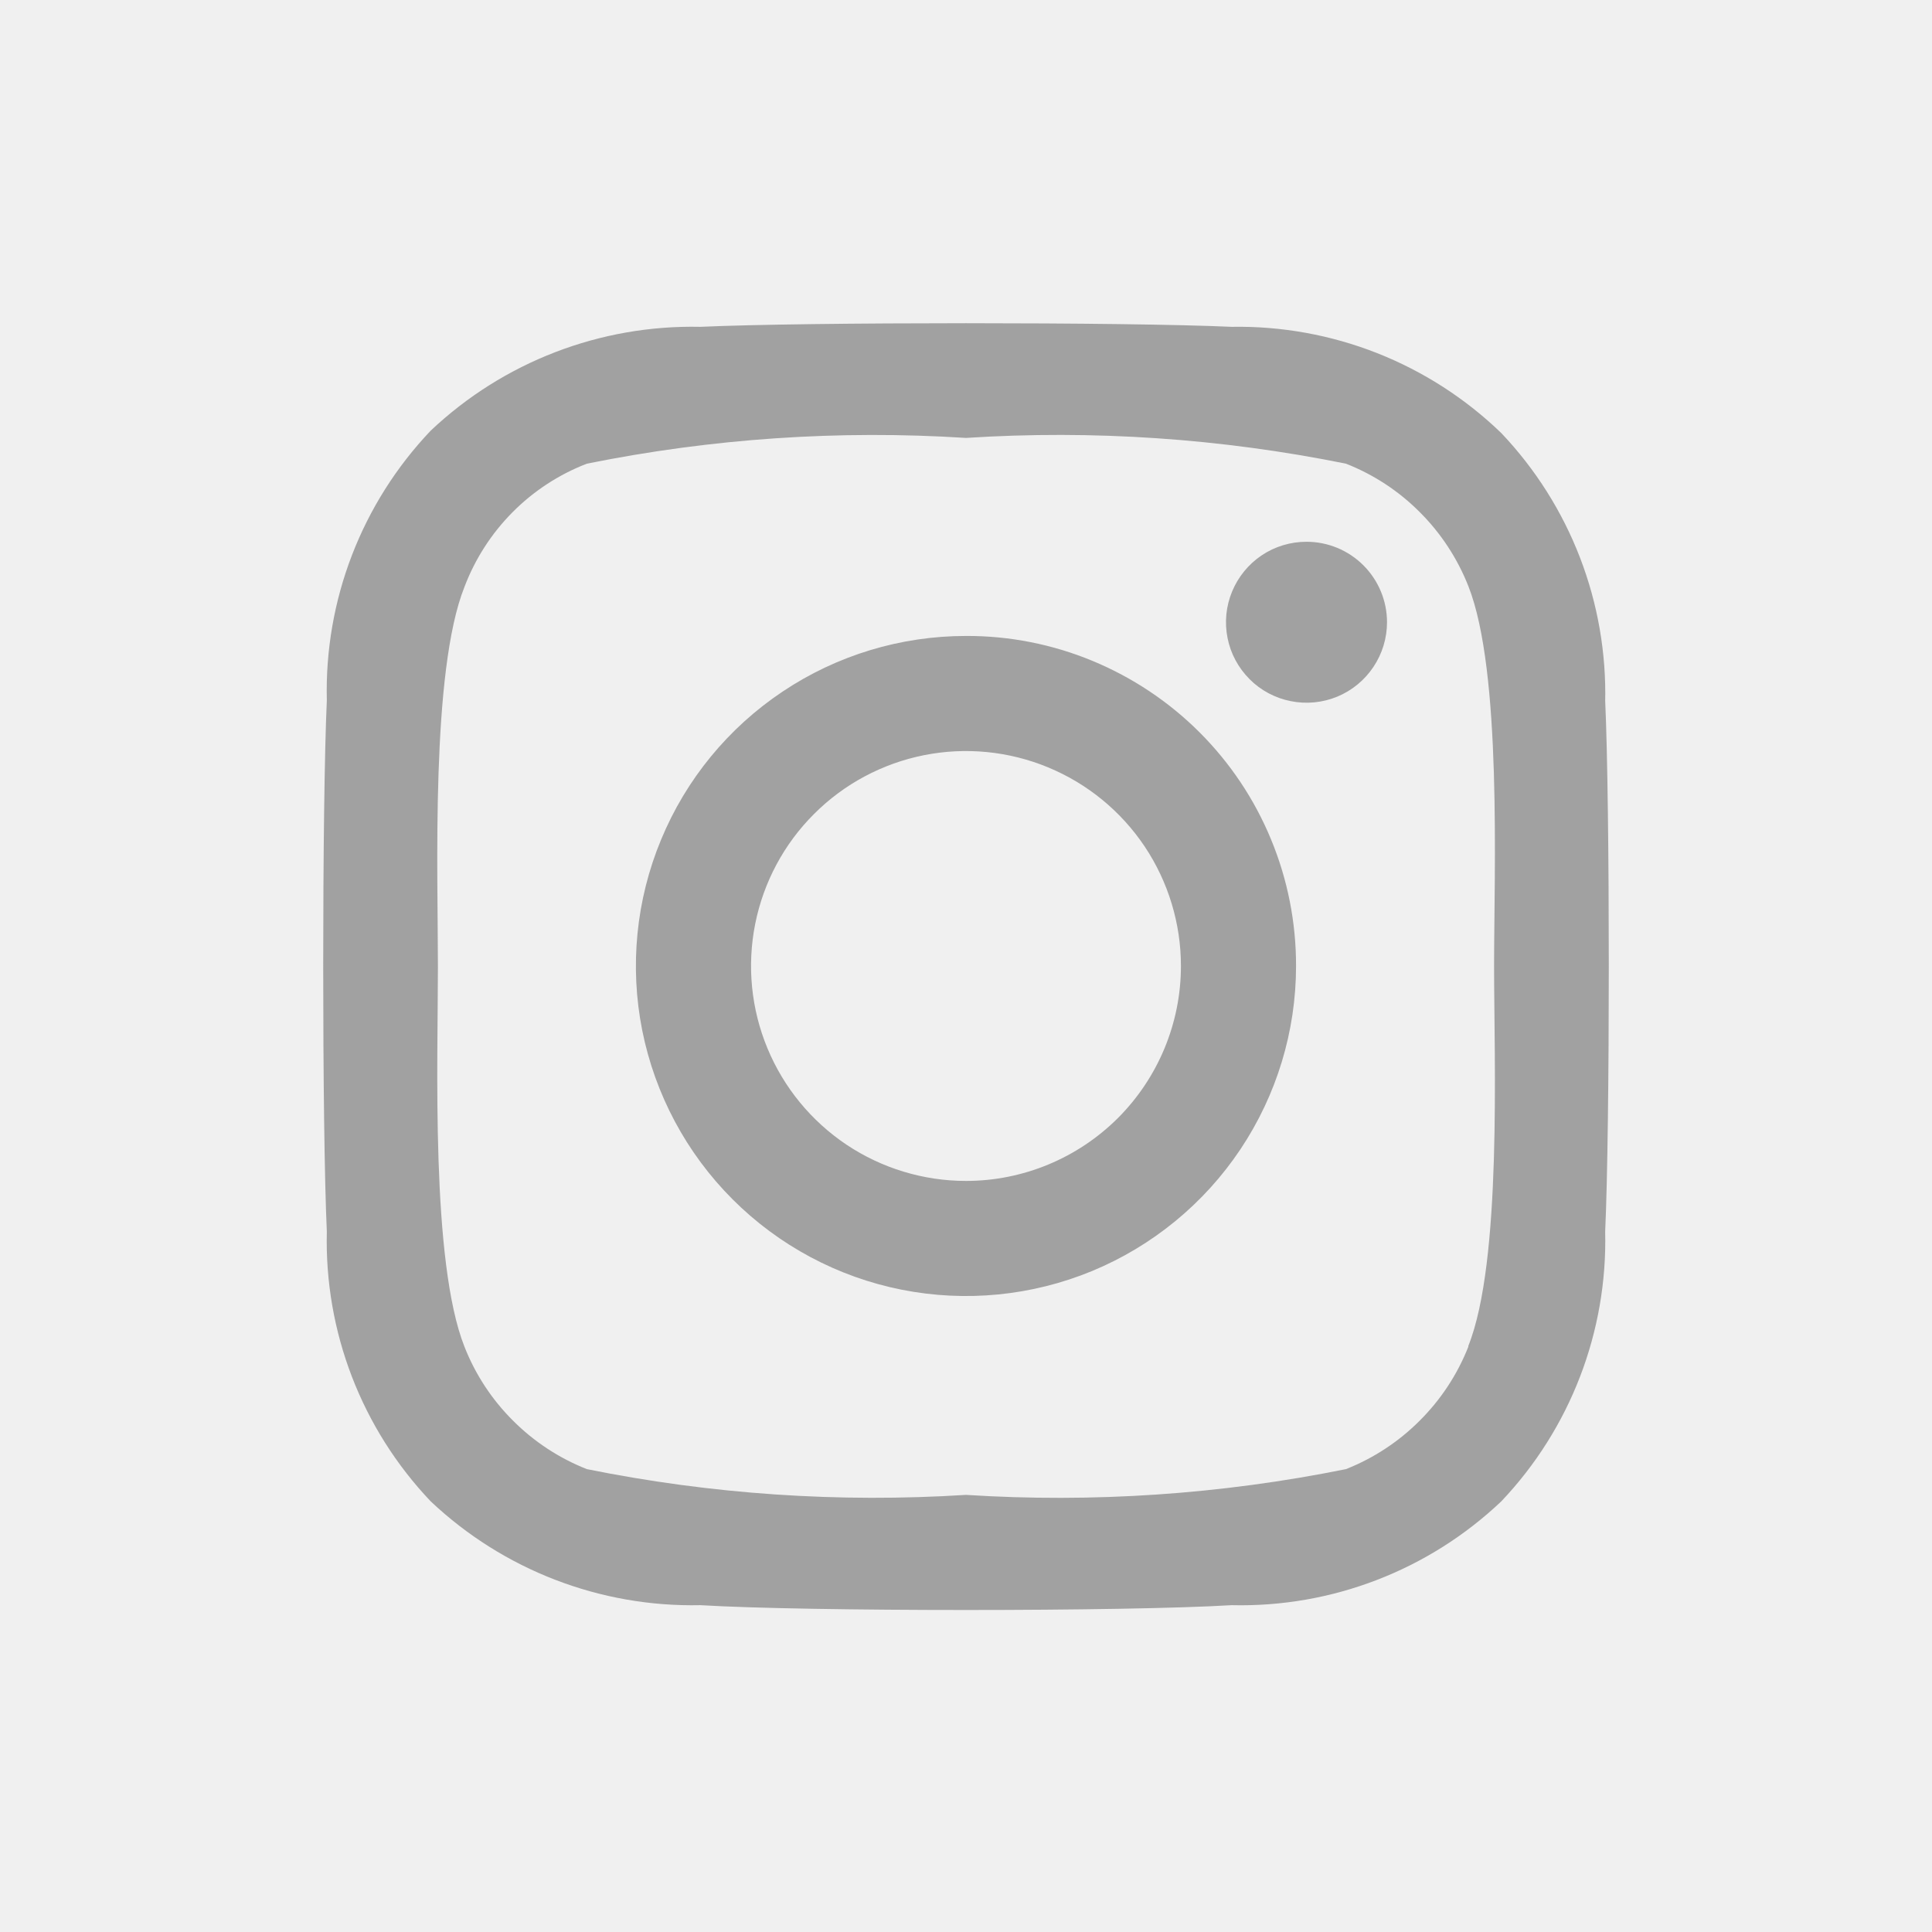
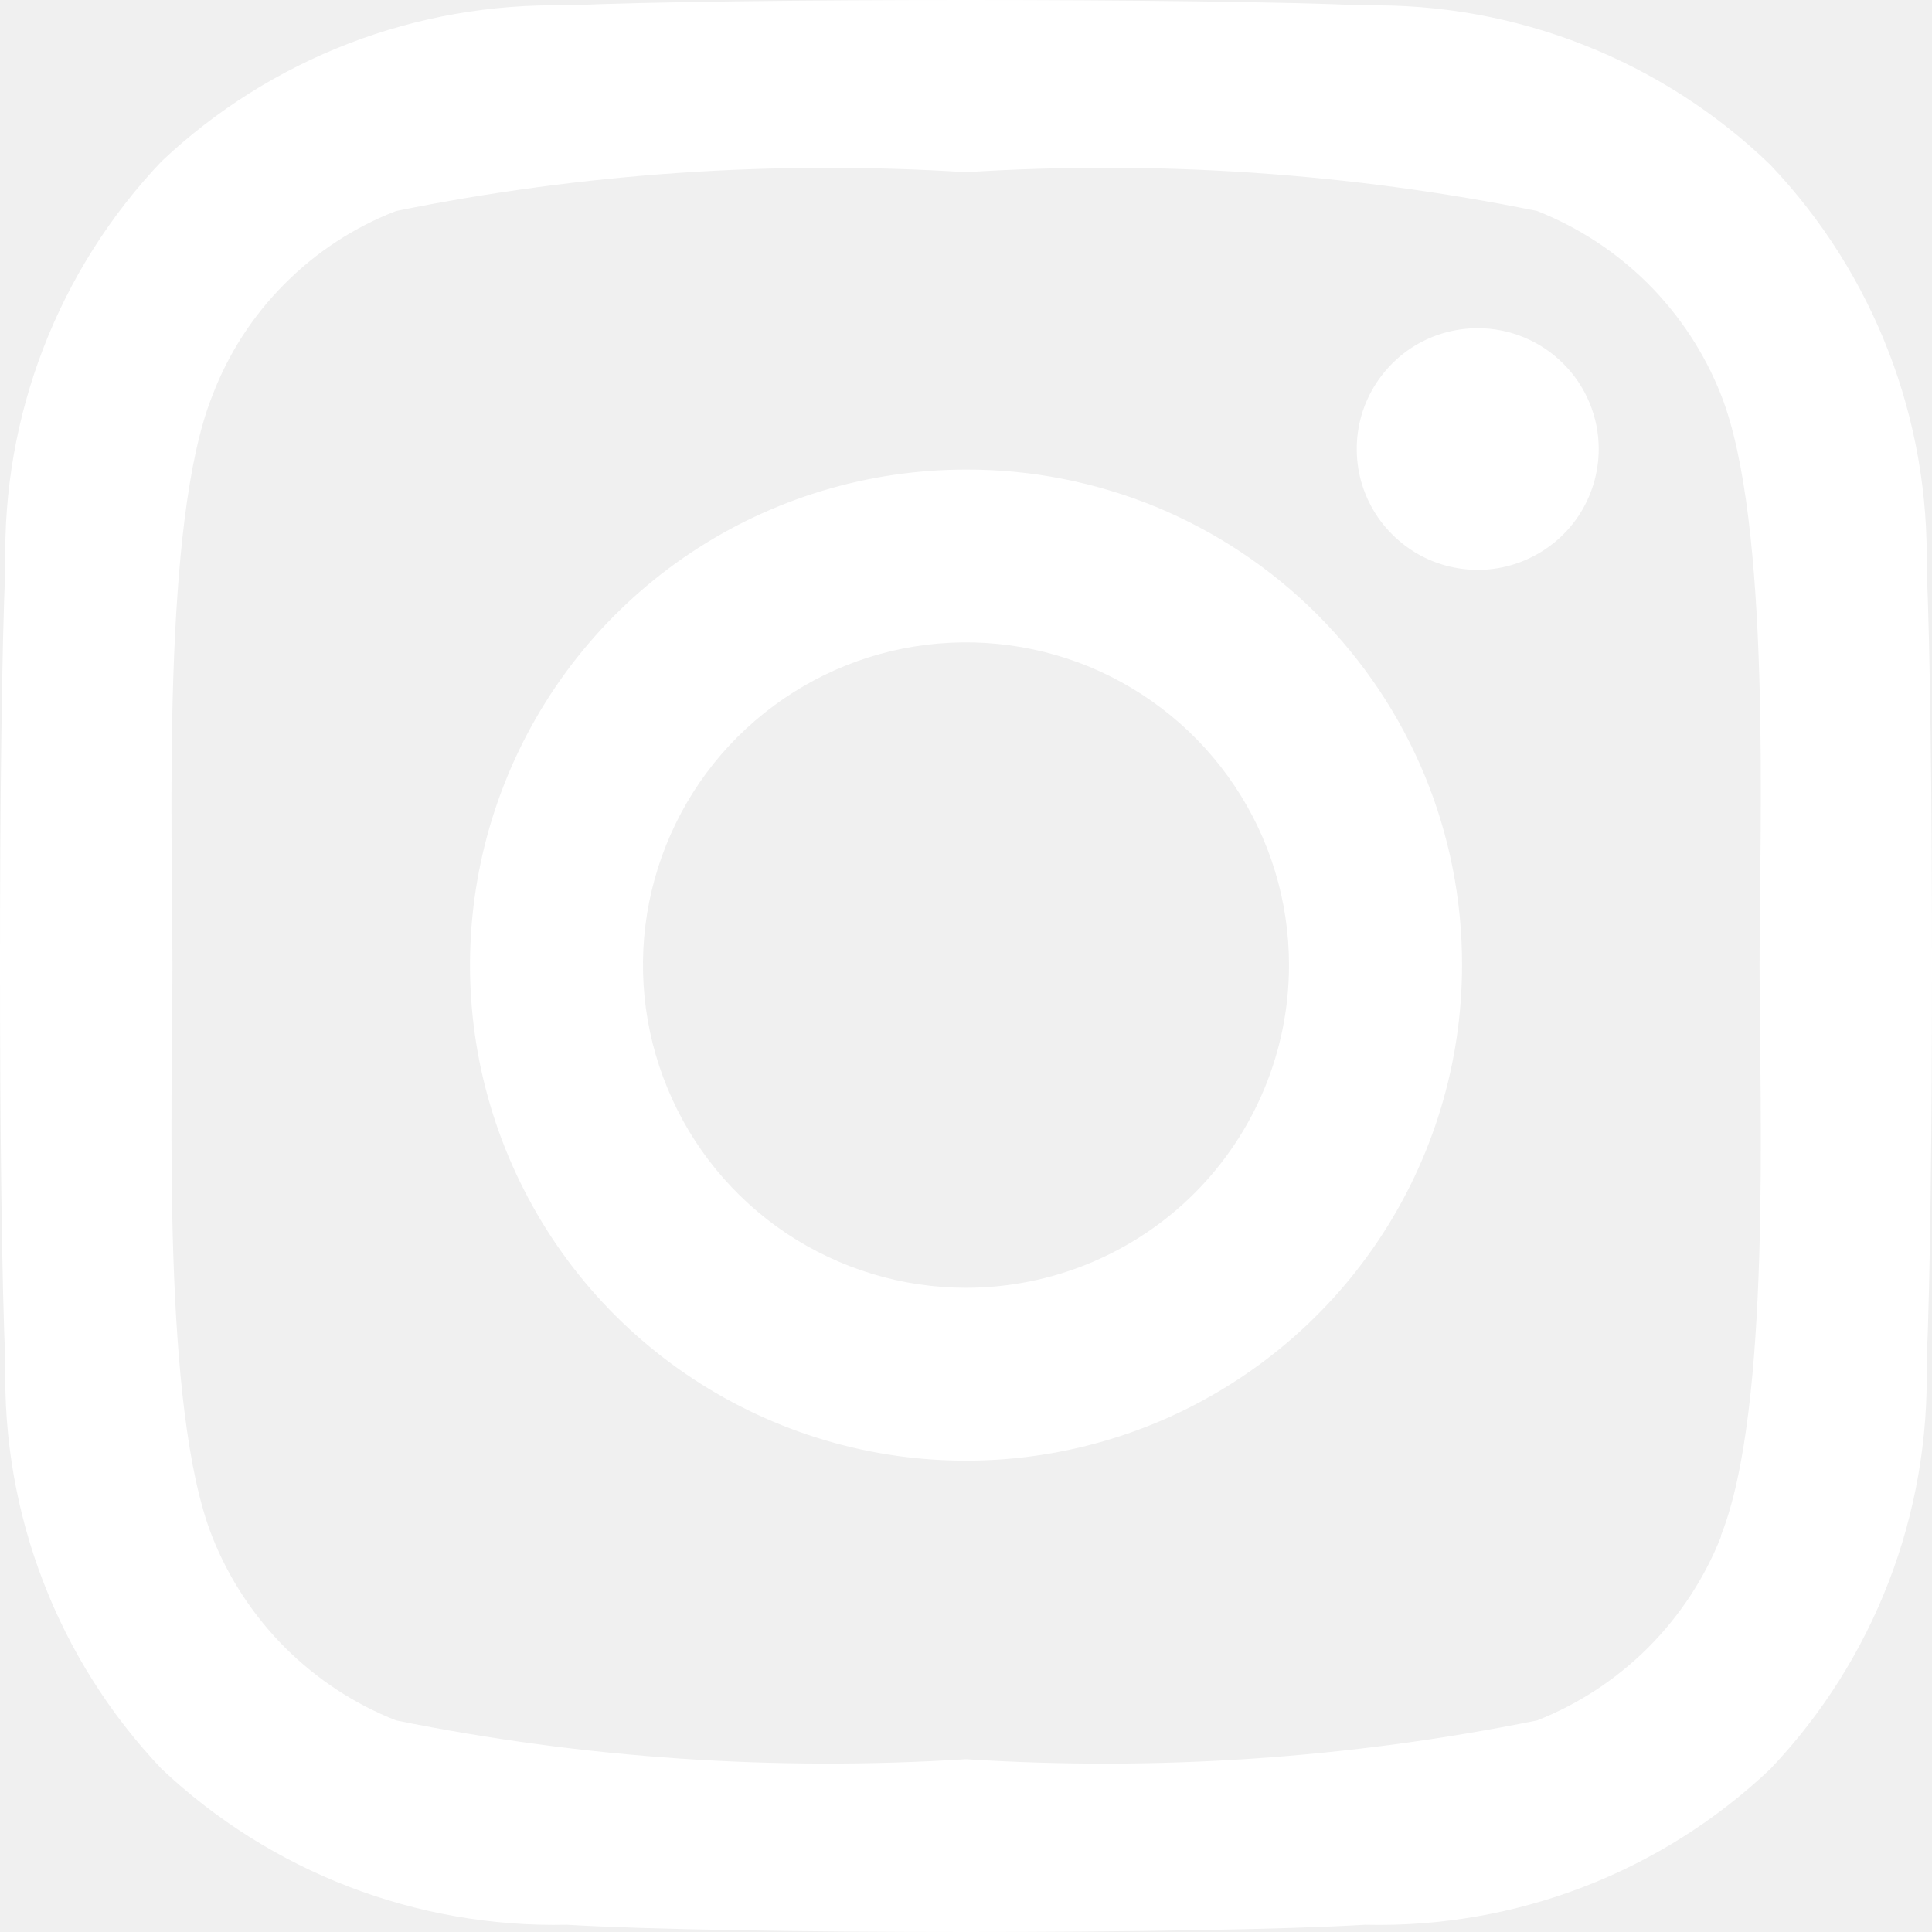
- <svg xmlns="http://www.w3.org/2000/svg" width="24" height="24" viewBox="0 0 24 24" fill="none">
-   <path d="M12 7.9C11.189 7.9 10.396 8.14 9.722 8.591C9.048 9.041 8.522 9.681 8.212 10.431C7.901 11.18 7.82 12.004 7.978 12.8C8.137 13.595 8.527 14.325 9.101 14.899C9.674 15.472 10.405 15.863 11.2 16.021C11.995 16.179 12.819 16.098 13.569 15.788C14.318 15.477 14.958 14.952 15.409 14.277C15.859 13.603 16.1 12.811 16.1 12C16.101 11.461 15.996 10.927 15.79 10.429C15.585 9.931 15.283 9.479 14.902 9.098C14.521 8.717 14.068 8.415 13.57 8.209C13.072 8.003 12.538 7.898 12 7.9ZM12 14.67C11.472 14.67 10.955 14.513 10.516 14.22C10.077 13.926 9.735 13.509 9.533 13.021C9.331 12.534 9.278 11.997 9.381 11.479C9.484 10.961 9.738 10.485 10.112 10.112C10.485 9.738 10.961 9.484 11.479 9.381C11.997 9.278 12.534 9.331 13.021 9.533C13.509 9.735 13.926 10.077 14.22 10.516C14.513 10.955 14.67 11.472 14.67 12C14.67 12.708 14.388 13.387 13.888 13.888C13.387 14.388 12.708 14.67 12 14.67ZM17.23 7.73C17.23 7.927 17.171 8.121 17.061 8.285C16.951 8.45 16.795 8.578 16.612 8.654C16.43 8.729 16.229 8.749 16.035 8.71C15.841 8.672 15.662 8.577 15.523 8.437C15.383 8.297 15.287 8.119 15.249 7.925C15.21 7.731 15.23 7.53 15.306 7.347C15.382 7.164 15.51 7.008 15.674 6.898C15.838 6.788 16.032 6.73 16.23 6.73C16.495 6.73 16.749 6.835 16.937 7.023C17.124 7.21 17.23 7.464 17.23 7.73ZM19.94 8.73C19.97 7.486 19.506 6.282 18.65 5.38C18.205 4.95 17.681 4.613 17.106 4.386C16.531 4.16 15.917 4.049 15.3 4.06C14 4 10 4 8.7 4.06C7.457 4.033 6.253 4.496 5.35 5.35C4.493 6.252 4.029 7.456 4.06 8.7C4 10 4 14 4.06 15.3C4.029 16.543 4.493 17.748 5.35 18.65C6.253 19.503 7.457 19.967 8.7 19.94C10.02 20.02 13.98 20.02 15.3 19.94C16.543 19.97 17.748 19.506 18.65 18.65C19.506 17.748 19.97 16.543 19.94 15.3C20 14 20 10 19.94 8.7V8.73ZM18.24 16.73C18.104 17.074 17.899 17.386 17.637 17.647C17.376 17.909 17.064 18.114 16.72 18.25C15.167 18.564 13.58 18.671 12 18.57C10.422 18.67 8.839 18.563 7.29 18.25C6.946 18.114 6.633 17.909 6.372 17.647C6.11 17.386 5.905 17.074 5.77 16.73C5.35 15.67 5.44 13.17 5.44 12.01C5.44 10.85 5.35 8.34 5.77 7.29C5.902 6.942 6.105 6.627 6.367 6.363C6.629 6.099 6.943 5.894 7.29 5.76C8.839 5.447 10.422 5.339 12 5.44C13.58 5.338 15.167 5.446 16.72 5.76C17.064 5.895 17.376 6.1 17.637 6.362C17.899 6.623 18.104 6.936 18.24 7.28C18.66 8.34 18.56 10.84 18.56 12C18.56 13.16 18.66 15.67 18.24 16.72V16.73Z" fill="#A1A1A1" />
+ <svg xmlns="http://www.w3.org/2000/svg" width="16" height="16" viewBox="0 0 16 16" fill="none">
+   <path d="M8 3.889C7.188 3.889 6.393 4.129 5.718 4.58C5.042 5.031 4.516 5.672 4.205 6.422C3.894 7.172 3.813 7.997 3.971 8.793C4.13 9.589 4.521 10.32 5.095 10.894C5.67 11.468 6.402 11.859 7.199 12.018C7.995 12.176 8.821 12.095 9.572 11.784C10.322 11.473 10.964 10.947 11.415 10.273C11.867 9.598 12.108 8.804 12.108 7.992C12.109 7.453 12.004 6.919 11.798 6.42C11.592 5.922 11.289 5.469 10.908 5.088C10.526 4.706 10.072 4.404 9.574 4.198C9.075 3.993 8.54 3.887 8 3.889ZM8 10.665C7.471 10.665 6.954 10.508 6.514 10.215C6.074 9.921 5.731 9.504 5.529 9.015C5.326 8.527 5.273 7.99 5.376 7.471C5.48 6.953 5.734 6.476 6.108 6.103C6.483 5.729 6.959 5.474 7.478 5.371C7.997 5.268 8.535 5.321 9.024 5.523C9.512 5.726 9.93 6.068 10.224 6.508C10.518 6.947 10.675 7.464 10.675 7.992C10.675 8.701 10.393 9.381 9.892 9.882C9.39 10.383 8.709 10.665 8 10.665ZM13.24 3.718C13.24 3.916 13.181 4.11 13.071 4.275C12.961 4.439 12.804 4.567 12.621 4.643C12.438 4.719 12.237 4.739 12.043 4.7C11.848 4.662 11.67 4.566 11.53 4.426C11.389 4.286 11.294 4.108 11.255 3.914C11.217 3.72 11.236 3.518 11.312 3.335C11.388 3.153 11.517 2.996 11.681 2.886C11.846 2.776 12.04 2.718 12.238 2.718C12.504 2.718 12.758 2.823 12.946 3.011C13.134 3.198 13.24 3.453 13.24 3.718ZM15.955 4.719C15.985 3.475 15.52 2.269 14.662 1.366C14.217 0.936 13.692 0.599 13.116 0.372C12.54 0.145 11.925 0.034 11.306 0.045C10.004 -0.015 5.996 -0.015 4.694 0.045C3.449 0.018 2.243 0.482 1.338 1.336C0.48 2.239 0.015 3.445 0.045 4.689C-0.015 5.991 -0.015 9.994 0.045 11.296C0.015 12.54 0.48 13.746 1.338 14.649C2.243 15.503 3.449 15.967 4.694 15.94C6.016 16.02 9.984 16.02 11.306 15.94C12.552 15.97 13.759 15.506 14.662 14.649C15.52 13.746 15.985 12.54 15.955 11.296C16.015 9.994 16.015 5.991 15.955 4.689V4.719ZM14.252 12.727C14.116 13.071 13.91 13.384 13.648 13.646C13.386 13.907 13.073 14.113 12.729 14.248C11.174 14.562 9.584 14.67 8 14.569C6.42 14.669 4.833 14.562 3.281 14.248C2.937 14.113 2.624 13.907 2.362 13.646C2.1 13.384 1.894 13.071 1.758 12.727C1.338 11.666 1.428 9.164 1.428 8.002C1.428 6.841 1.338 4.329 1.758 3.278C1.89 2.93 2.094 2.614 2.357 2.351C2.619 2.087 2.934 1.881 3.281 1.747C4.833 1.433 6.42 1.326 8 1.426C9.584 1.325 11.174 1.432 12.729 1.747C13.073 1.883 13.386 2.088 13.648 2.349C13.91 2.611 14.116 2.924 14.252 3.268C14.672 4.329 14.572 6.831 14.572 7.992C14.572 9.154 14.672 11.666 14.252 12.717V12.727Z" fill="white" />
</svg>
